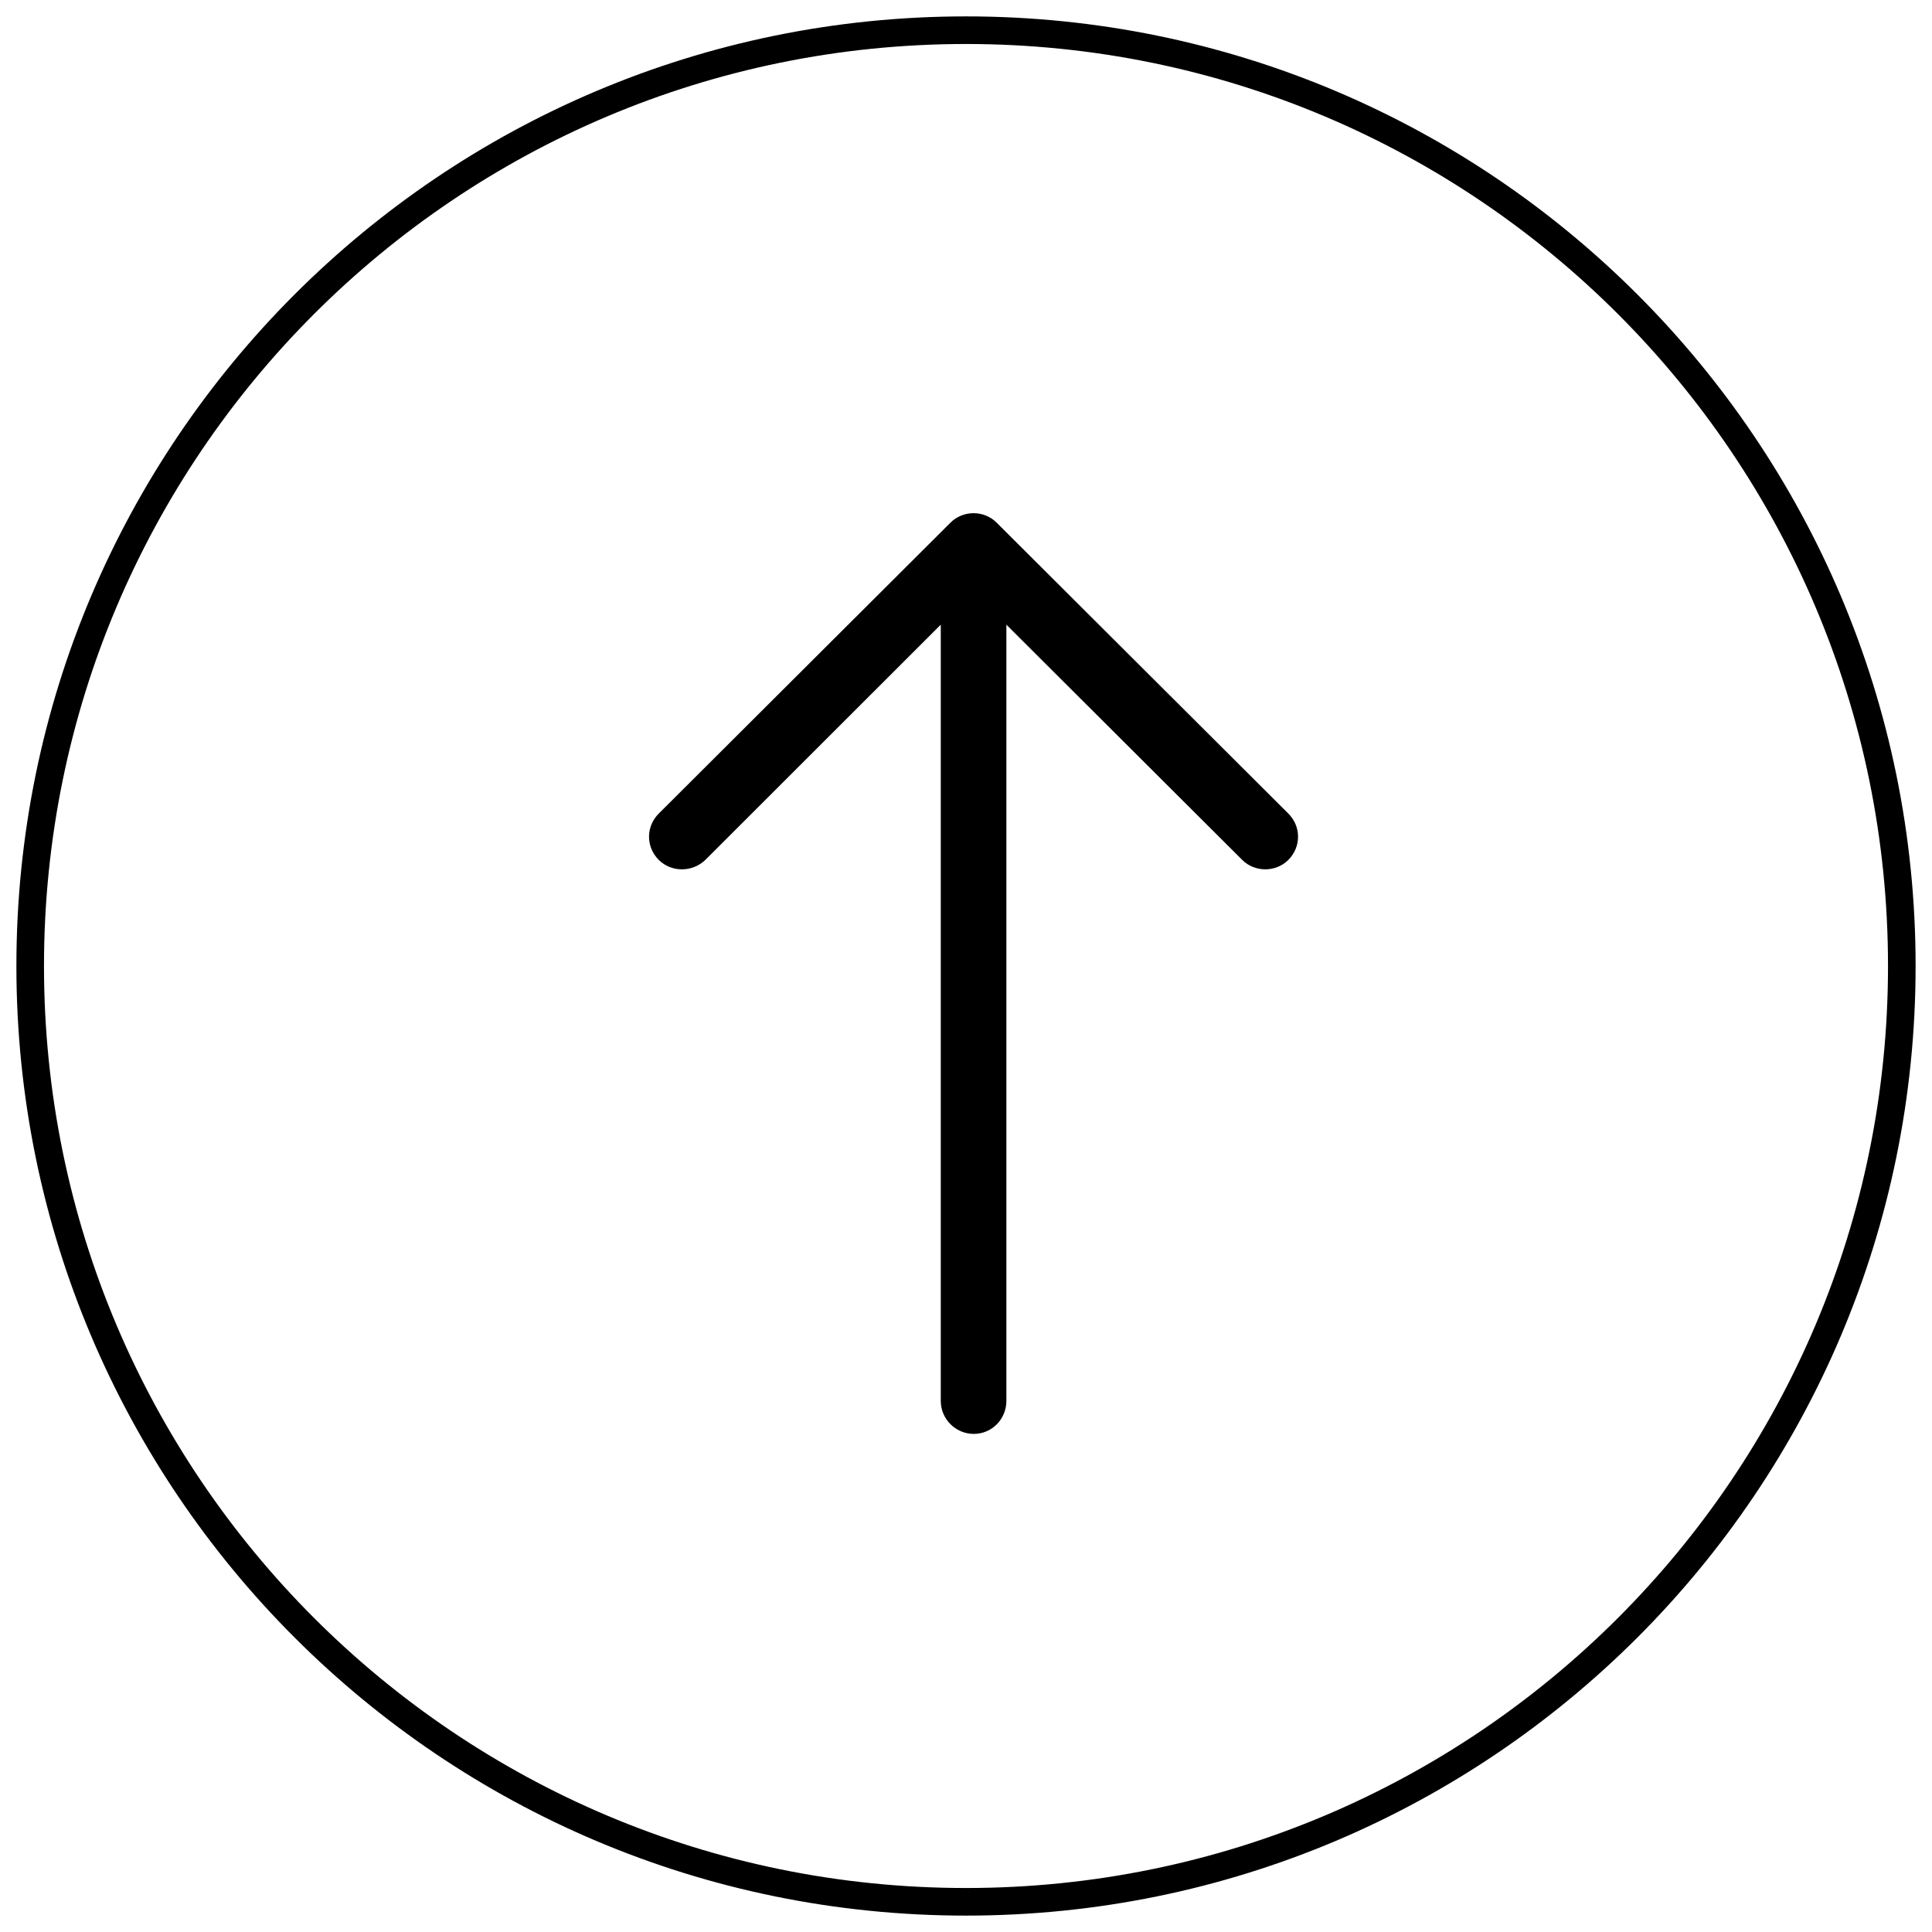
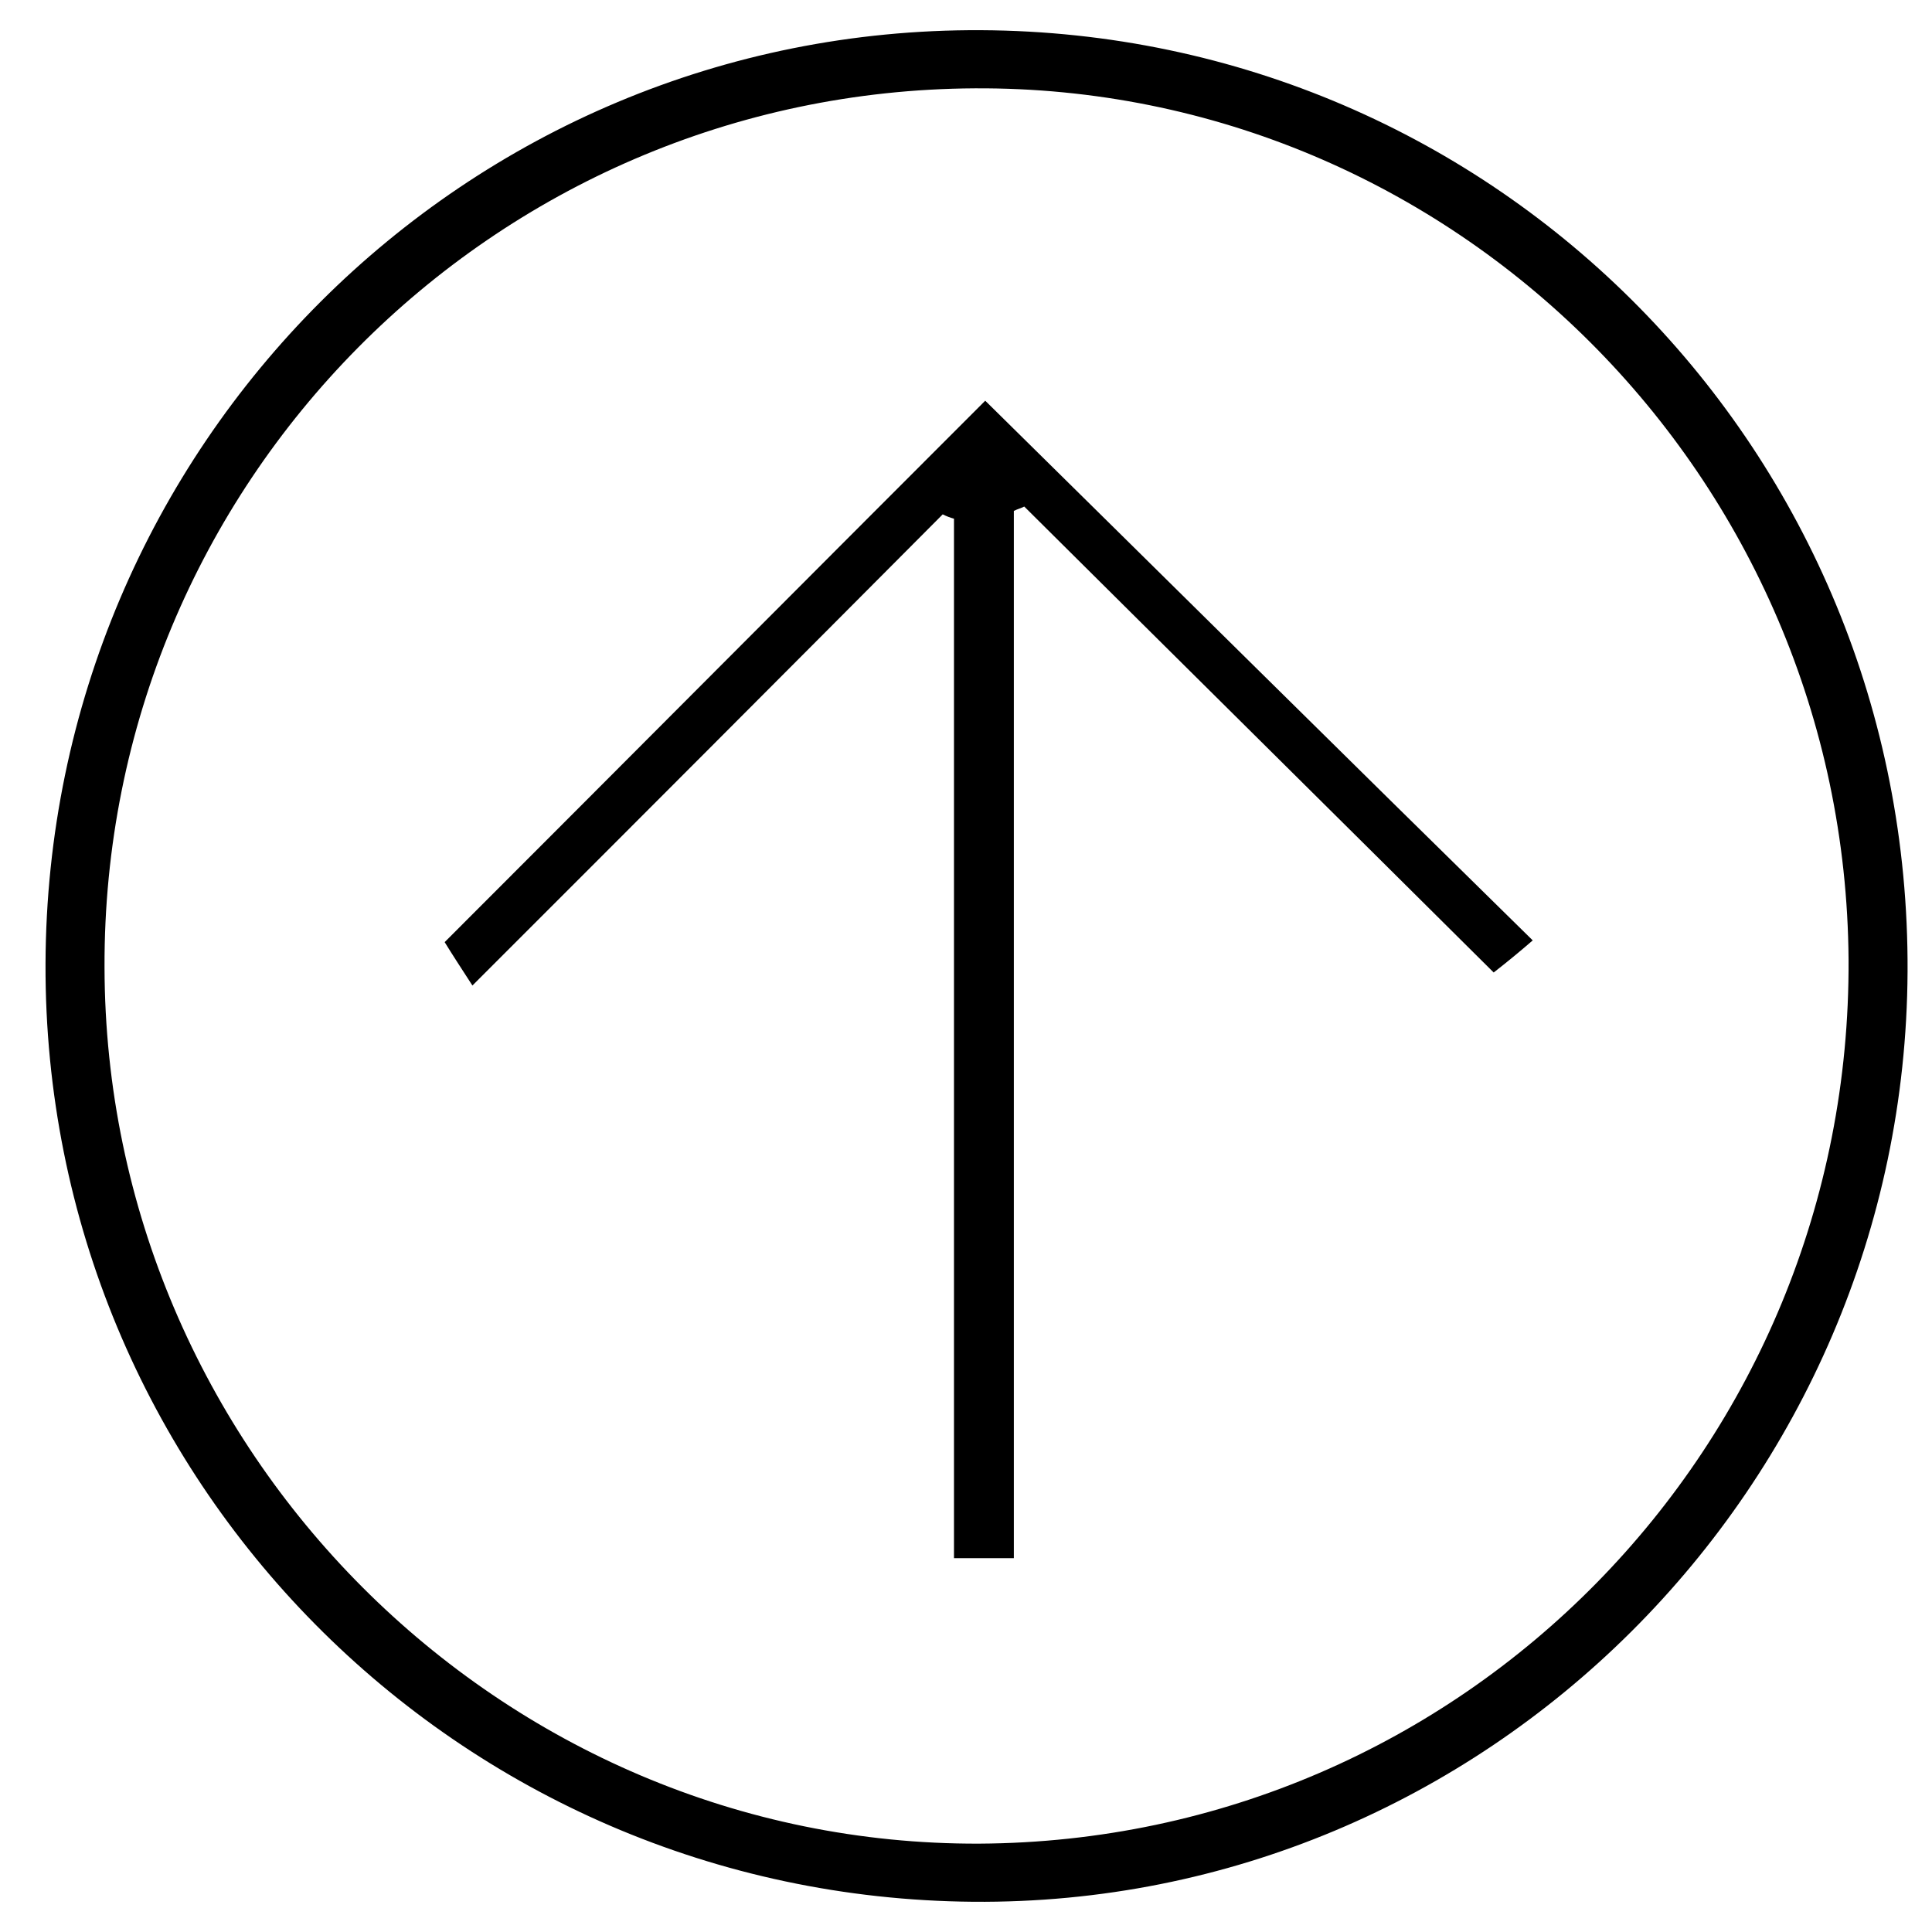
- <svg xmlns="http://www.w3.org/2000/svg" width="70px" height="70px" viewBox="0 0 70 70" version="1.1">
-   <g id="Symbols" stroke="none" stroke-width="1" fill="none" fill-rule="evenodd">
-     <g id="card/post/open" transform="translate(-20, -292)">
-       <g id="mink-yes-check" transform="translate(20, 292)">
-         <g id="left-arrow-copy" transform="translate(35.27344, 36.09375) rotate(90) translate(-35.27344, -36.09375) translate(18.59375, 24.0625)" />
-         <path d="M29.476,23.869 C29.946,23.398 30.686,23.398 31.157,23.869 C31.611,24.325 31.611,25.083 31.157,25.538 L22.633,34.084 L50.759,34.084 C51.415,34.084 51.953,34.607 51.953,35.264 C51.953,35.922 51.415,36.461 50.759,36.461 L22.633,36.461 L31.157,44.992 C31.611,45.464 31.611,46.223 31.157,46.678 C30.686,47.149 29.946,47.149 29.476,46.678 L18.935,36.108 C18.48,35.652 18.48,34.894 18.935,34.439 L29.476,23.869 Z" id="Shape" fill="currentColor" transform="translate(35.27344, 35.27344) rotate(90) translate(-35.27344, -35.27344) " />
-         <circle id="Oval-Copy" stroke="currentColor" cx="35" cy="35" r="33.906" />
-       </g>
-     </g>
-   </g>
+ <svg xmlns="http://www.w3.org/2000/svg" width="128" height="128" viewBox="0 0 128 128">
+   <path d="M3.016 63.856C3.131 29.536 30.84 1.828 64.986 2c34.204.172 61.568 27.938 61.395 62.372-.172 34.147-27.996 61.912-61.912 61.625C30.322 125.71 2.9 98.002 3.016 63.856zM64.584 5.852C32.622 6.025 6.81 32.066 6.925 64.085c.058 32.02 26.214 58.176 57.946 58.061 32.077-.172 57.774-26.328 57.601-58.578-.23-31.962-26.156-57.888-57.888-57.716z" />
+   <path d="M62.457 34.078a15730.233 15730.233 0 01-31.158 31.215c-.747-1.15-1.38-2.127-1.839-2.875 11.842-11.842 23.914-23.971 35.814-35.87 11.784 11.611 23.856 23.568 36.273 35.755a62.201 62.201 0 01-2.587 2.127c-10.347-10.29-20.752-20.58-31.1-30.87-.23.115-.46.173-.69.288v69.385h-3.966V34.365a3.988 3.988 0 01-.747-.287z" />
</svg>
